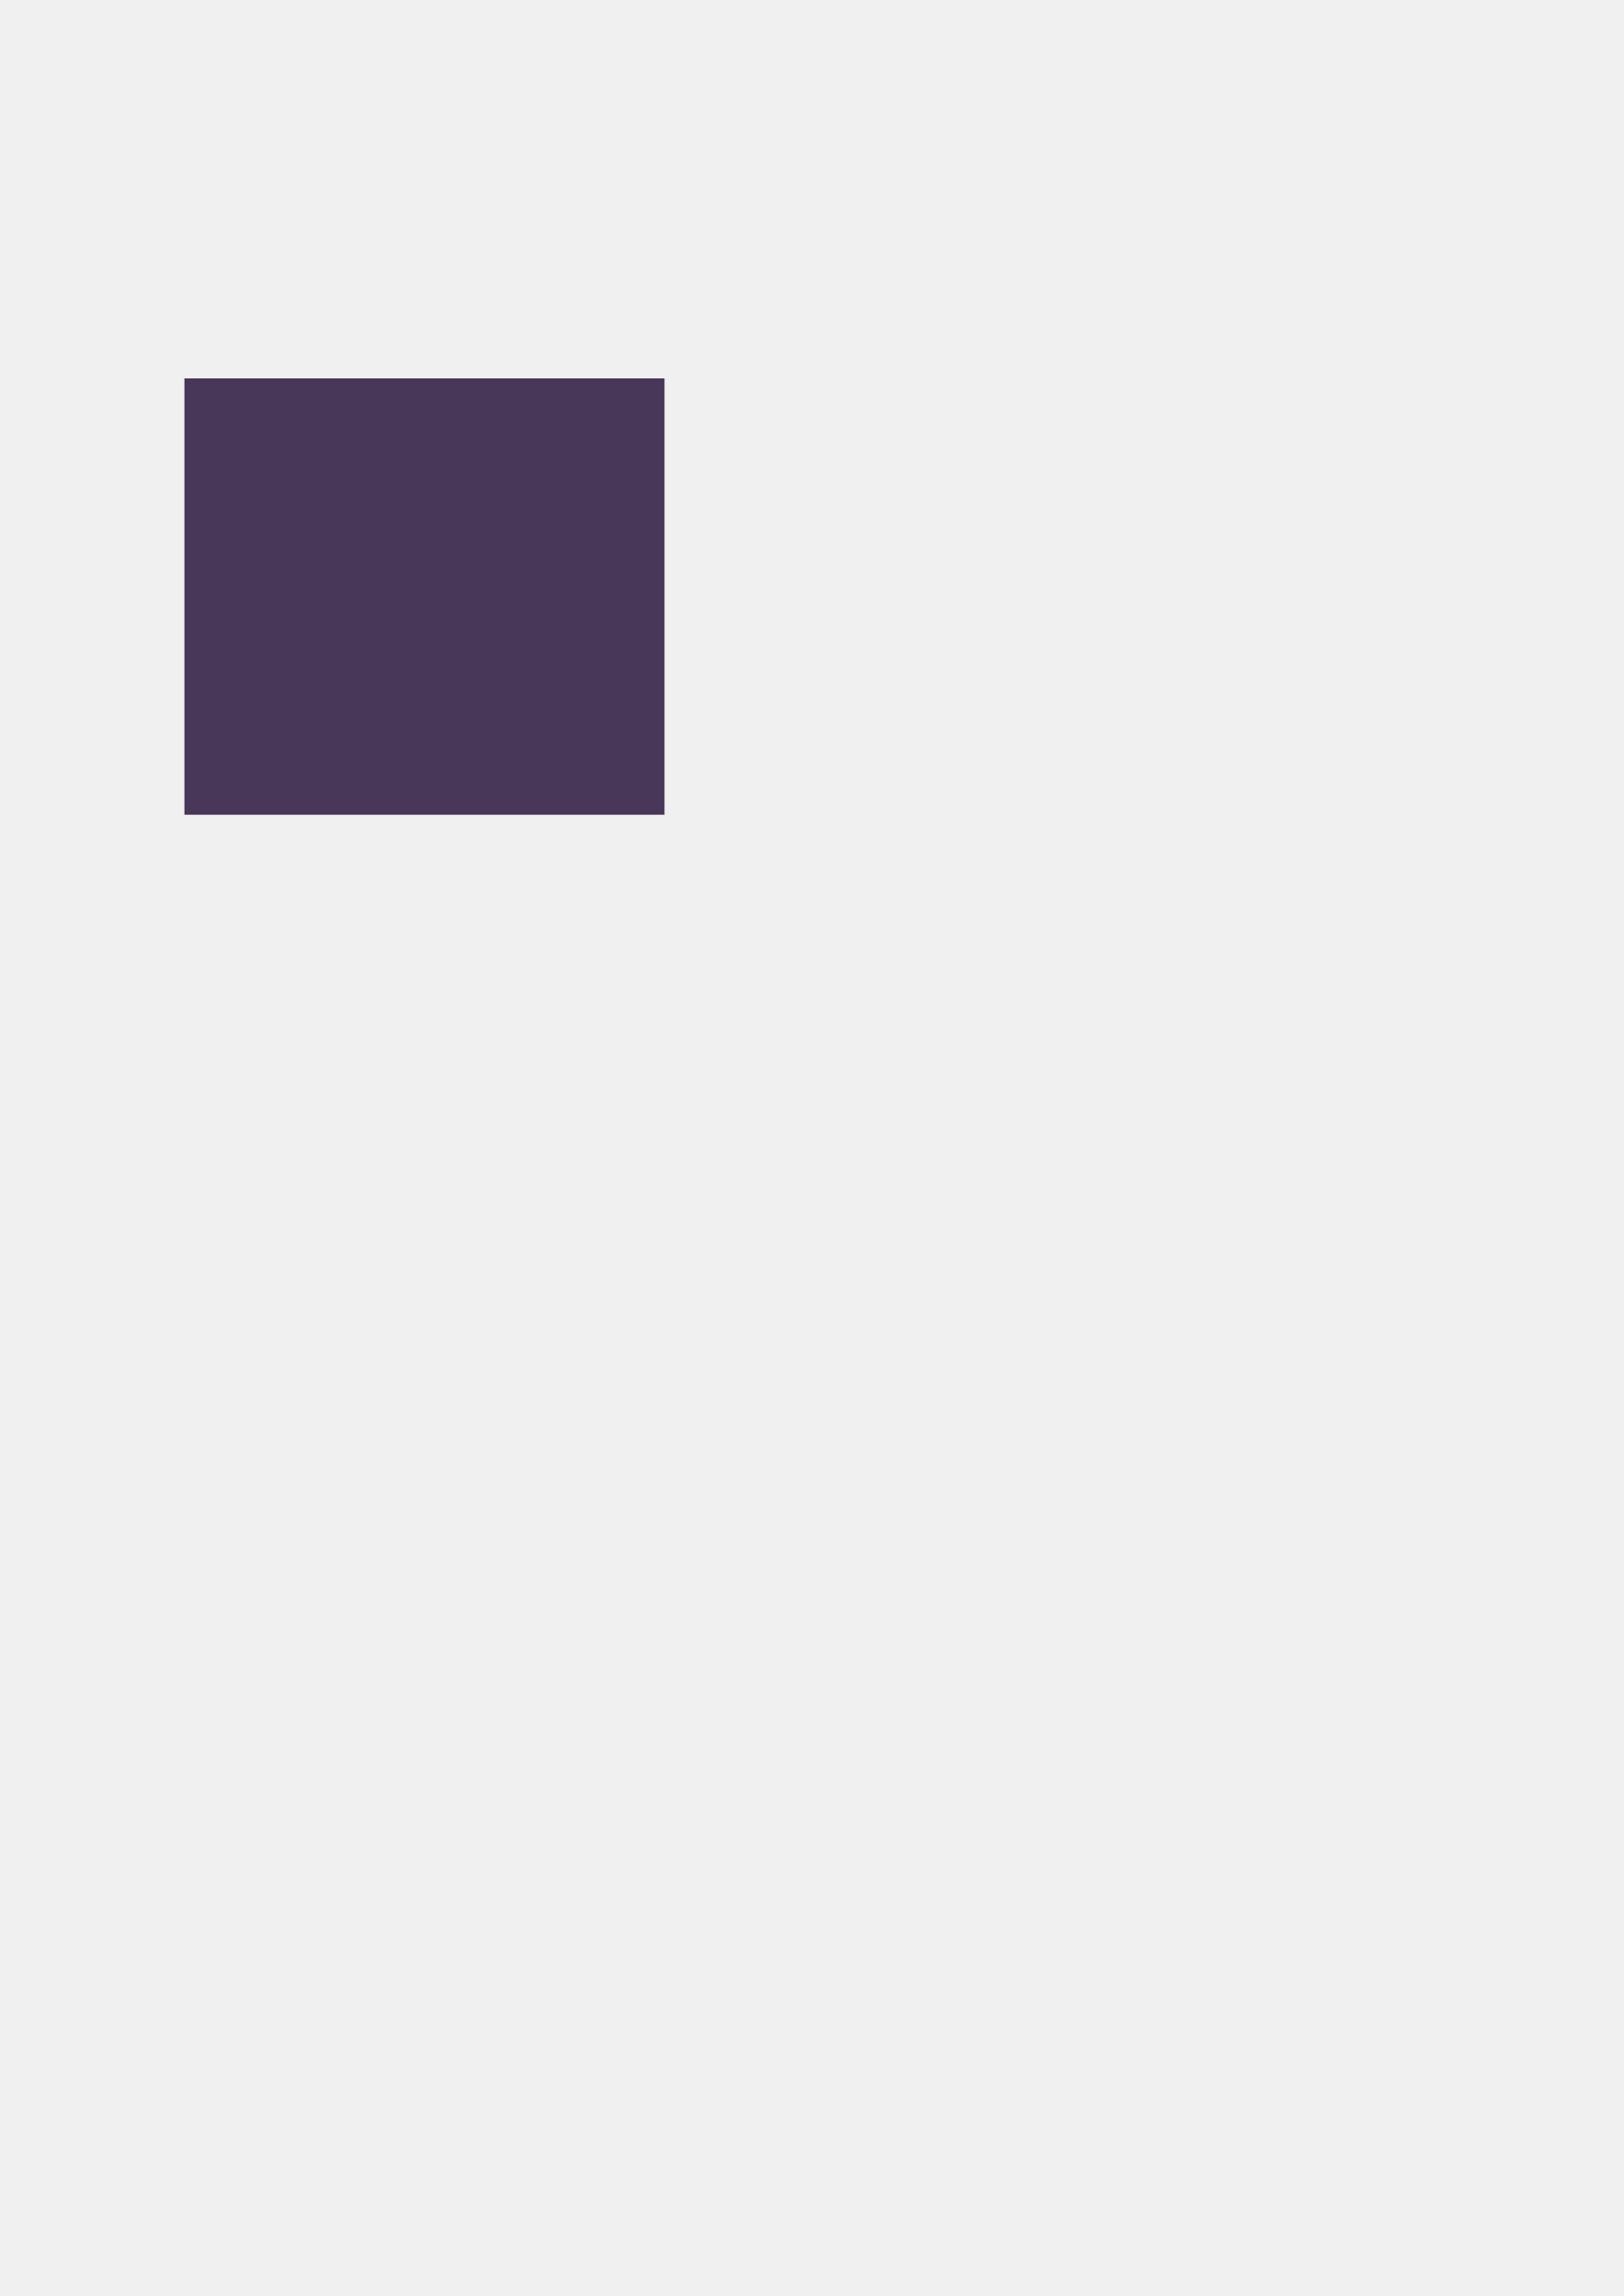
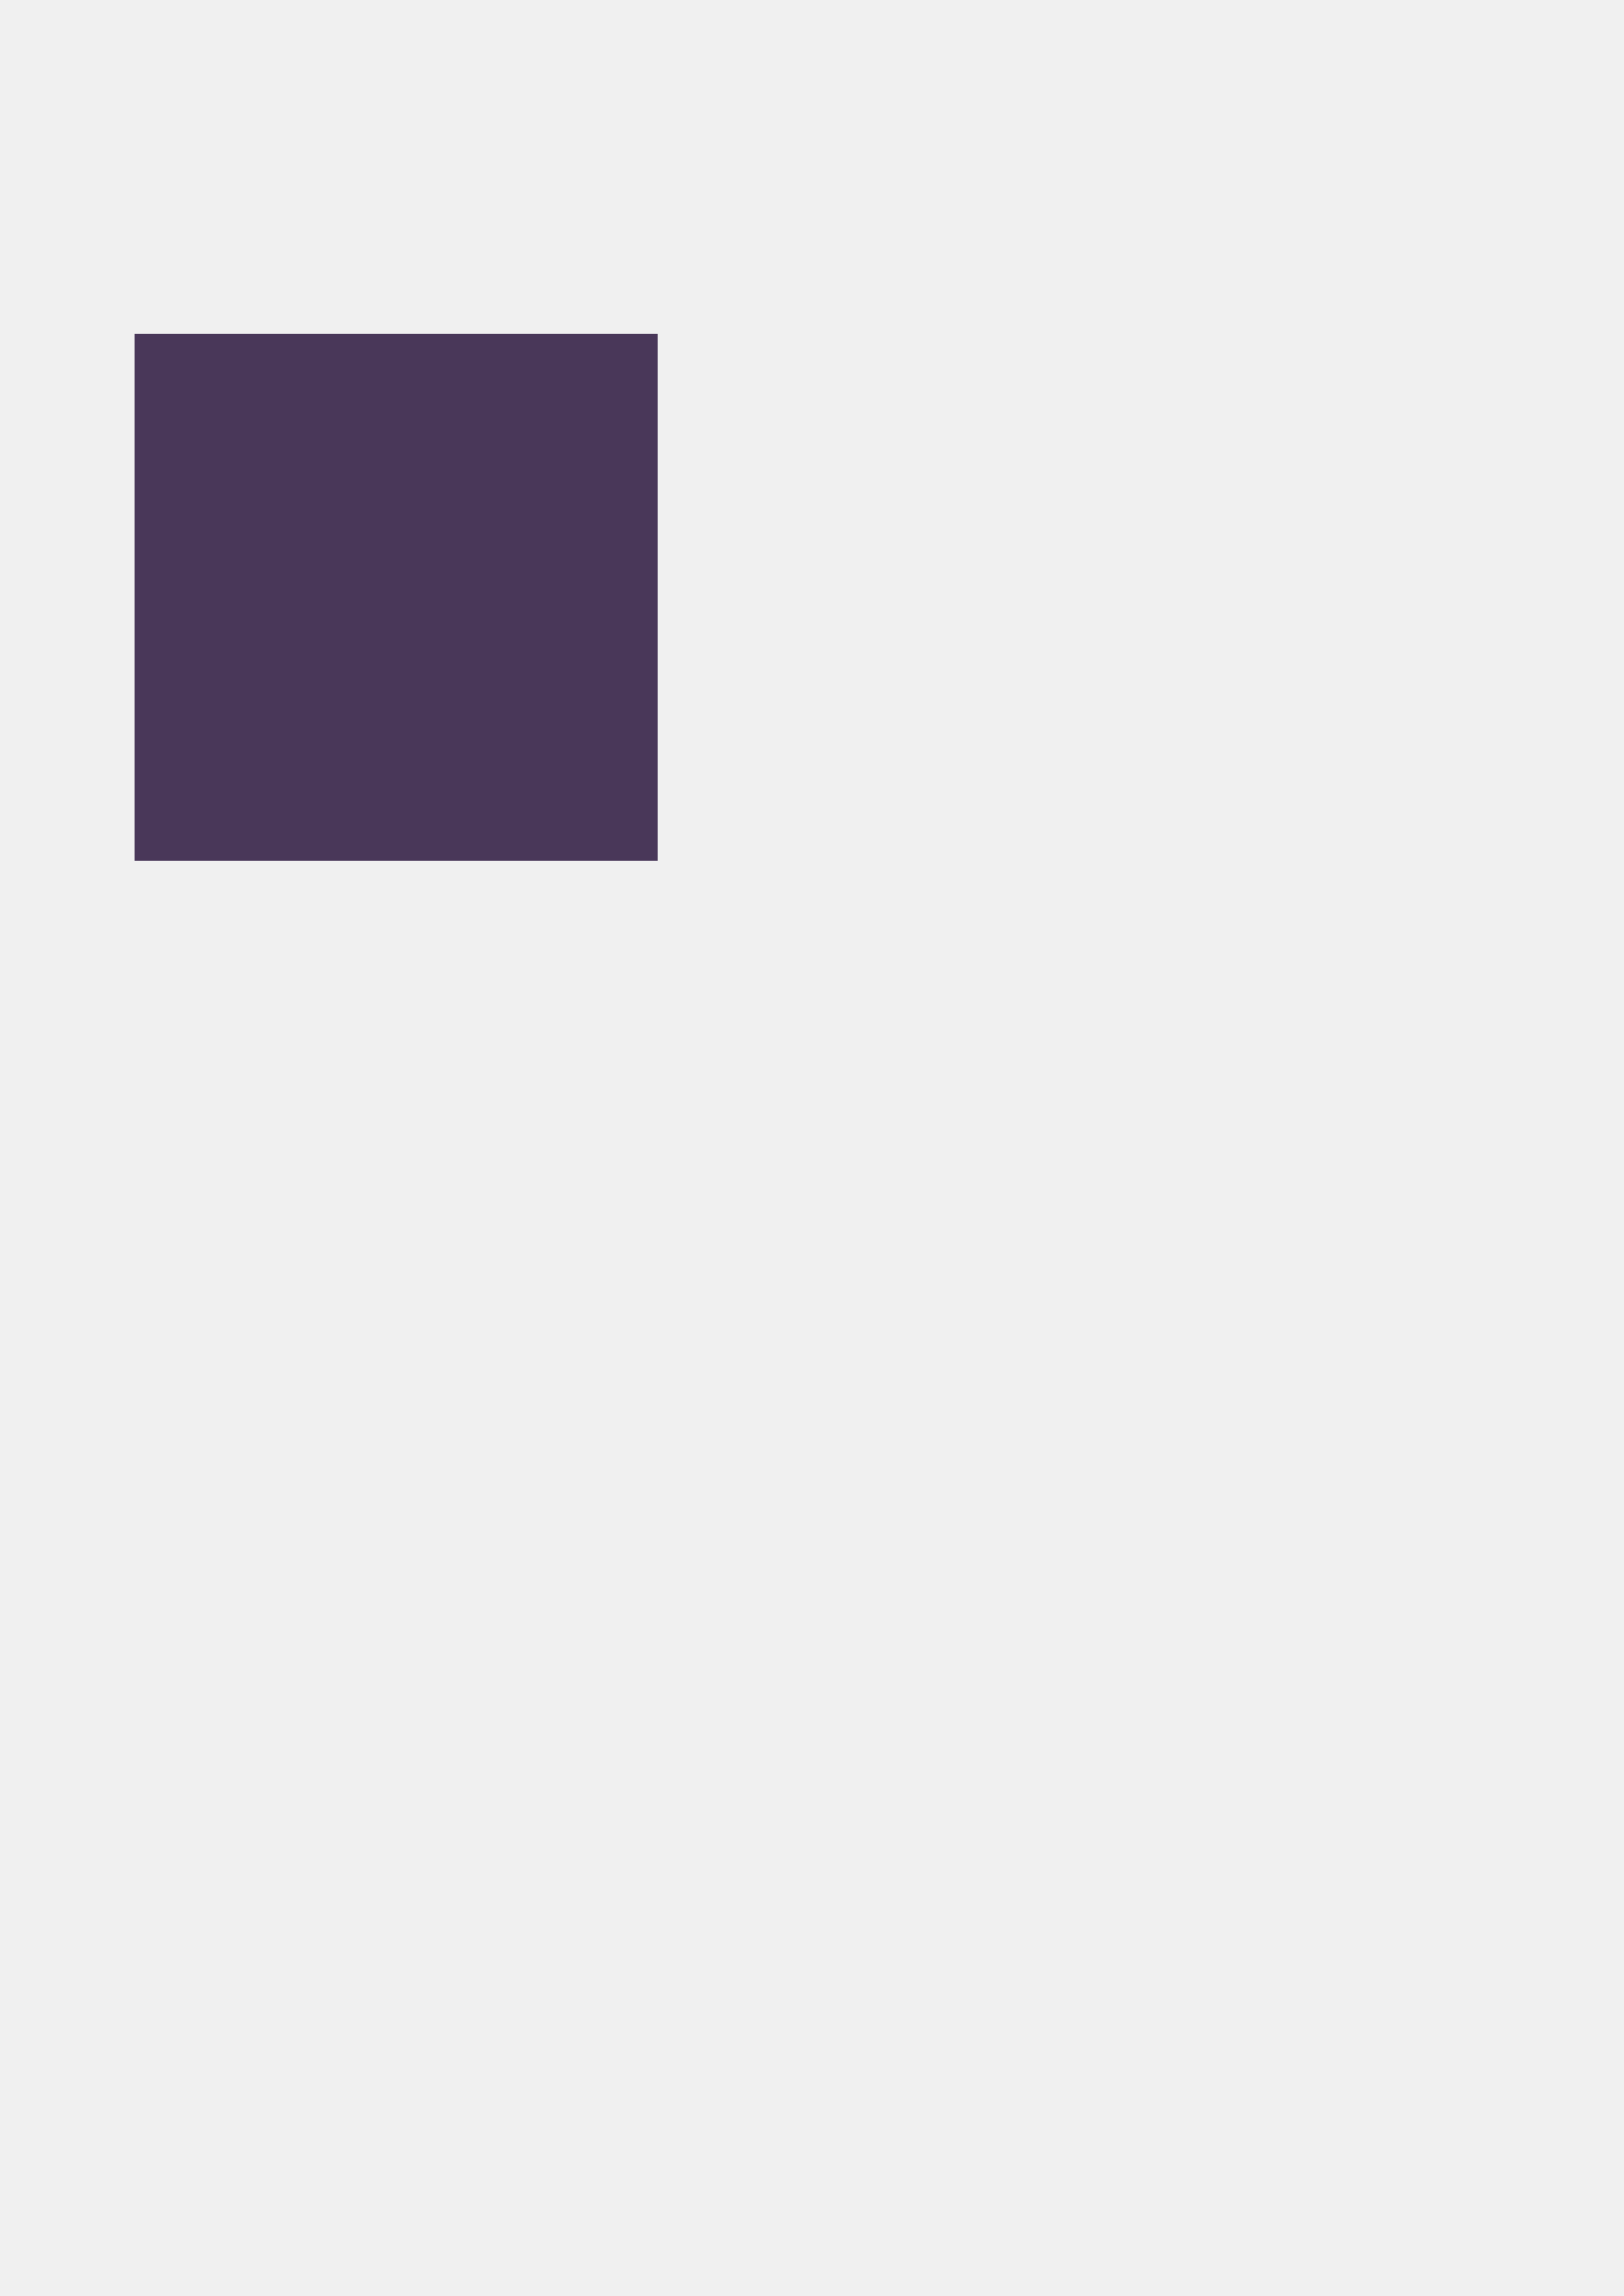
<svg xmlns="http://www.w3.org/2000/svg" width="744.094" height="1052.362" id="svg2" version="1.1">
  <defs id="defs4" />
  <g id="layer1">
-     <rect id="rect2991" width="220" height="200" x="84.514" y="173.434" style="fill:#493759;fill-opacity:1" />
-     <flowRoot xml:space="preserve" id="flowRoot3779" style="font-size:144px;font-style:normal;font-weight:normal;line-height:125%;letter-spacing:0px;word-spacing:0px;fill:#ffffff;fill-opacity:1;stroke:none;font-family:Sans" transform="translate(357.6875,23.71852)">
+     <rect id="rect2991" width="239.561" height="241.181" x="61.703" y="153.159" style="fill:#493759;fill-opacity:1" />
+     <flowRoot xml:space="preserve" id="flowRoot3779" style="font-size:144px;font-style:normal;font-weight:normal;line-height:125%;letter-spacing:0px;word-spacing:0px;fill:#ffffff;fill-opacity:1;stroke:none;font-family:Sans" transform="translate(347.6875,18.76728)">
      <flowRegion id="flowRegion3781">
        <rect id="rect3783" width="469.999" height="289.683" x="-277.687" y="168.961" style="font-size:144px;fill:#ffffff;fill-opacity:1" />
      </flowRegion>
      <flowPara id="flowPara3785" style="font-size:115px">.egi</flowPara>
      <flowPara id="flowPara3787" style="font-size:115px" />
    </flowRoot>
  </g>
</svg>
